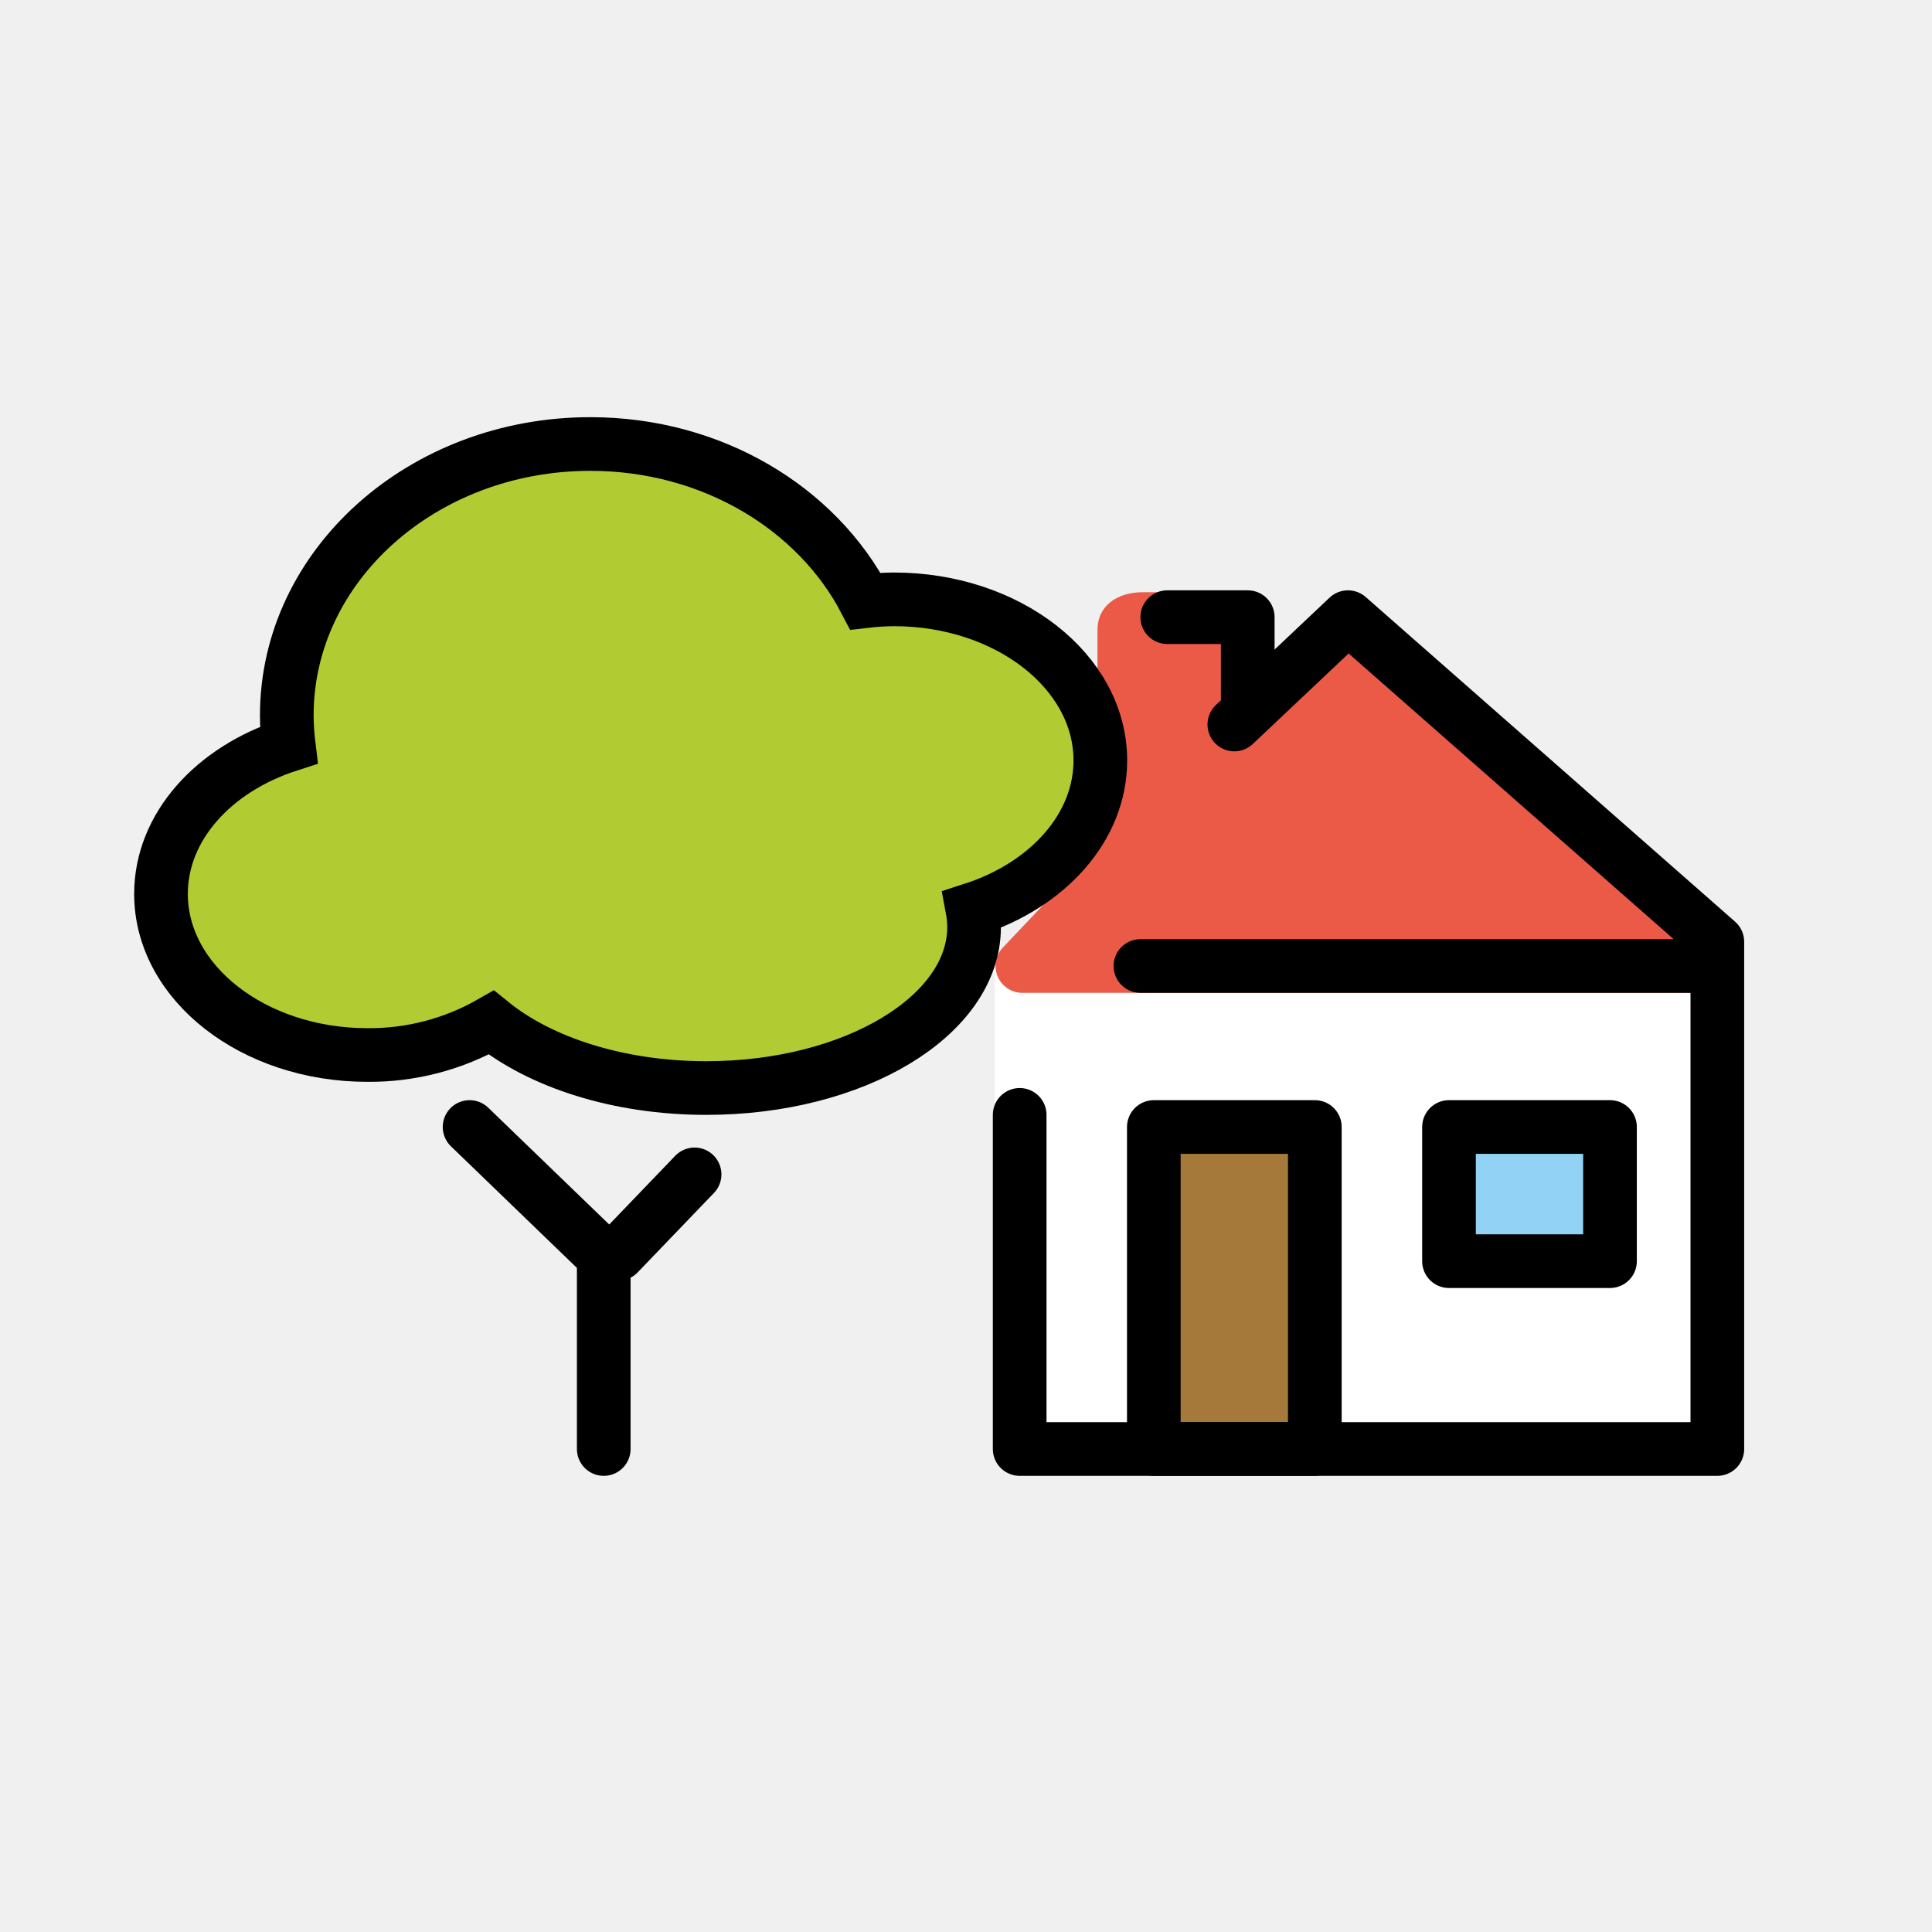
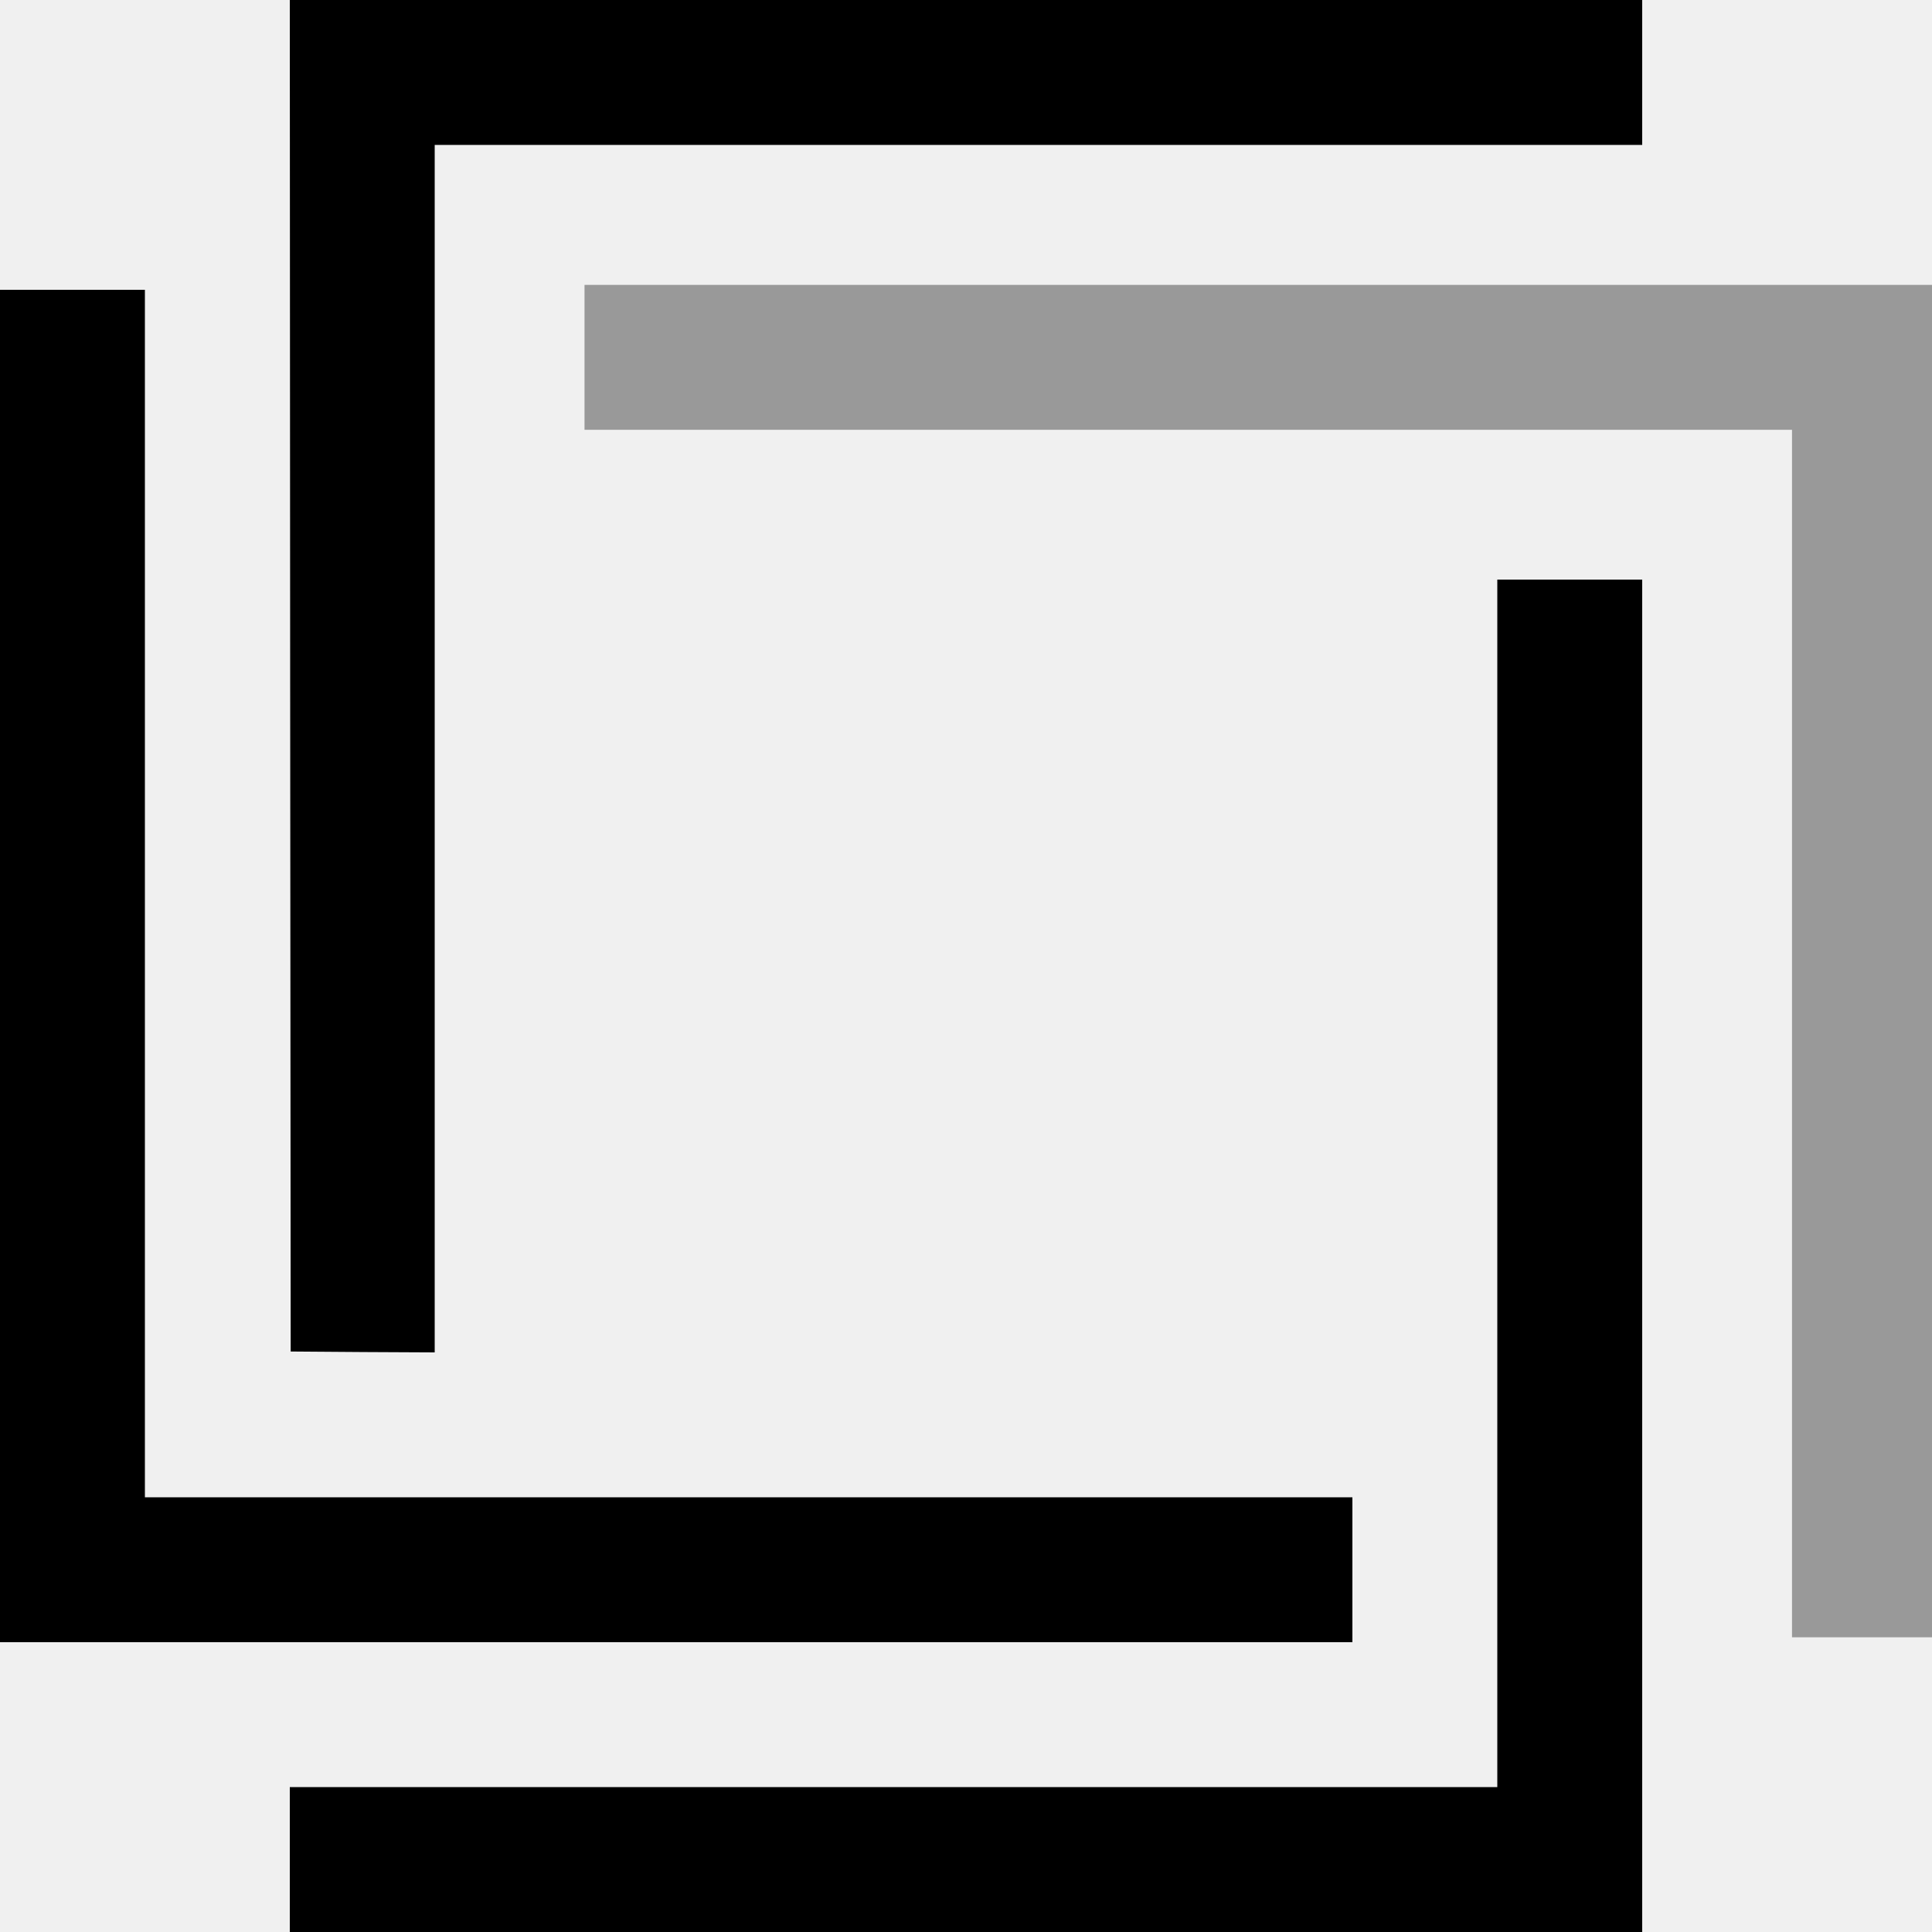
- <svg xmlns="http://www.w3.org/2000/svg" id="emoji" viewBox="0 0 72 72" version="1.1">
-   <g id="color">
-     <rect x="37.075" y="36.053" width="26.884" height="18.114" fill="#FFFFFF" />
-     <polygon fill="#EA5A47" stroke="#EA5A47" stroke-linecap="round" stroke-linejoin="round" stroke-miterlimit="10" stroke-width="2" points="50.235,23.2 38.1,36 63.5,36" />
-     <path fill="#EA5A47" d="M47.3,26l-6.4,6.059v-8.573c0-0.931,0.755-1.416,1.686-1.416h3.028 c0.931,0,1.686,0.485,1.686,1.416C47.3,23.486,47.3,26,47.3,26z" />
-     <rect x="43" y="42" width="6" height="12" fill="#A57939" />
-     <rect x="54" y="42" width="6" height="5" fill="#92D3F5" />
-     <path fill="#B1CC33" d="M41.006,28.339c0-3.312-3.445-6.003-7.694-6.003c-0.355,0.003-0.71,0.025-1.062,0.066 c-1.8-3.455-5.707-5.855-10.25-5.855c-6.248,0-11.312,4.529-11.312,10.114c0.001,0.369,0.025,0.738,0.07,1.104 C7.966,28.666,6,30.81,6,33.314c0,3.312,3.445,6.003,7.694,6.003c1.615,0.014,3.206-0.402,4.614-1.207 c1.818,1.477,4.726,2.438,8.015,2.438c5.511,0,9.978-2.688,9.978-6.003c-0.001-0.219-0.021-0.438-0.061-0.653 C39.036,32.99,41.006,30.845,41.006,28.339z" />
-   </g>
-   <g id="hair" />
-   <g id="skin" />
-   <g id="skin-shadow" />
-   <g id="line">
-     <polyline fill="none" stroke="#000000" stroke-linecap="round" stroke-linejoin="round" stroke-miterlimit="10" stroke-width="2" points="46,27 50.235,23 64,35.098 64,54 38,54 38,41.548" />
-     <rect x="43" y="42" width="6" height="12" fill="none" stroke="#000000" stroke-linecap="round" stroke-linejoin="round" stroke-miterlimit="10" stroke-width="2" />
-     <rect x="54" y="42" width="6" height="5" fill="none" stroke="#000000" stroke-linecap="round" stroke-linejoin="round" stroke-miterlimit="10" stroke-width="2" />
-     <polyline fill="none" stroke="#000000" stroke-linecap="round" stroke-linejoin="round" stroke-miterlimit="10" stroke-width="2" points="43.5,23 46.5,23 46.5,26" />
-     <path fill="none" stroke="#000000" stroke-miterlimit="10" stroke-width="2" d="M31.245,39.34" />
-     <polyline fill="none" stroke="#000000" stroke-linecap="round" stroke-linejoin="round" stroke-width="2" points="22.5,54 22.5,46.827 17.5,42" />
-     <line x1="23.041" x2="25.885" y1="46.727" y2="43.766" fill="none" stroke="#000000" stroke-linecap="round" stroke-linejoin="round" stroke-width="2" />
-     <path fill="none" stroke="#000000" stroke-linecap="round" stroke-miterlimit="10" stroke-width="2" d="M41.006,28.339 c0-3.312-3.445-6.003-7.694-6.003c-0.355,0.003-0.71,0.025-1.062,0.066c-1.8-3.455-5.707-5.855-10.25-5.855 c-6.248,0-11.312,4.529-11.312,10.114c0.001,0.369,0.025,0.738,0.07,1.104C7.966,28.666,6,30.81,6,33.314 c0,3.312,3.445,6.003,7.694,6.003c1.615,0.014,3.206-0.402,4.614-1.207c1.818,1.477,4.726,2.438,8.015,2.438 c5.511,0,9.978-2.688,9.978-6.003c-0.001-0.219-0.021-0.438-0.061-0.653 C39.036,32.99,41.006,30.845,41.006,28.339z" />
-     <line x1="63.5" x2="42.5" y1="36" y2="36" fill="none" stroke="#000000" stroke-linecap="round" stroke-linejoin="round" stroke-miterlimit="10" stroke-width="2" />
-   </g>
+ <svg xmlns="http://www.w3.org/2000/svg" version="1.0" width="1080pt" height="1080pt" viewBox="0 0 1080 1080" preserveAspectRatio="xMidYMid meet" id="svg10">
+   <defs id="defs14" />
+   <path d="m 162.2,377.7 0.3,377.8 40.3,0.3 40.2,0.2 V 418.5 81 H 580.5 918 V 40.5 0 H 540 162 Z" id="path2" style="fill:#000000;stroke:none;stroke-width:0.1" />
+   <path d="M 0,540 V 918 H 378 756 V 877.5 837 H 418.5 81 V 499.5 162 H 40.5 0 Z" id="path4" style="fill:#000000;stroke:none;stroke-width:0.1" />
+   <path d="M 837,661.5 V 999 H 499.5 162 v 40.5 40.5 H 540 918 V 702 324 H 877.5 837 Z" id="path6" style="fill:#000000;stroke:none;stroke-width:0.1" />
+   <path d="M 664.246,240.254 H 1001.746 V 577.754 915.254 h 40.5 40.5 V 537.254 159.254 h -378 -378 v 40.5 40.5 z" id="path177" style="fill:#999999;stroke:none;stroke-width:0.1" />
</svg>
